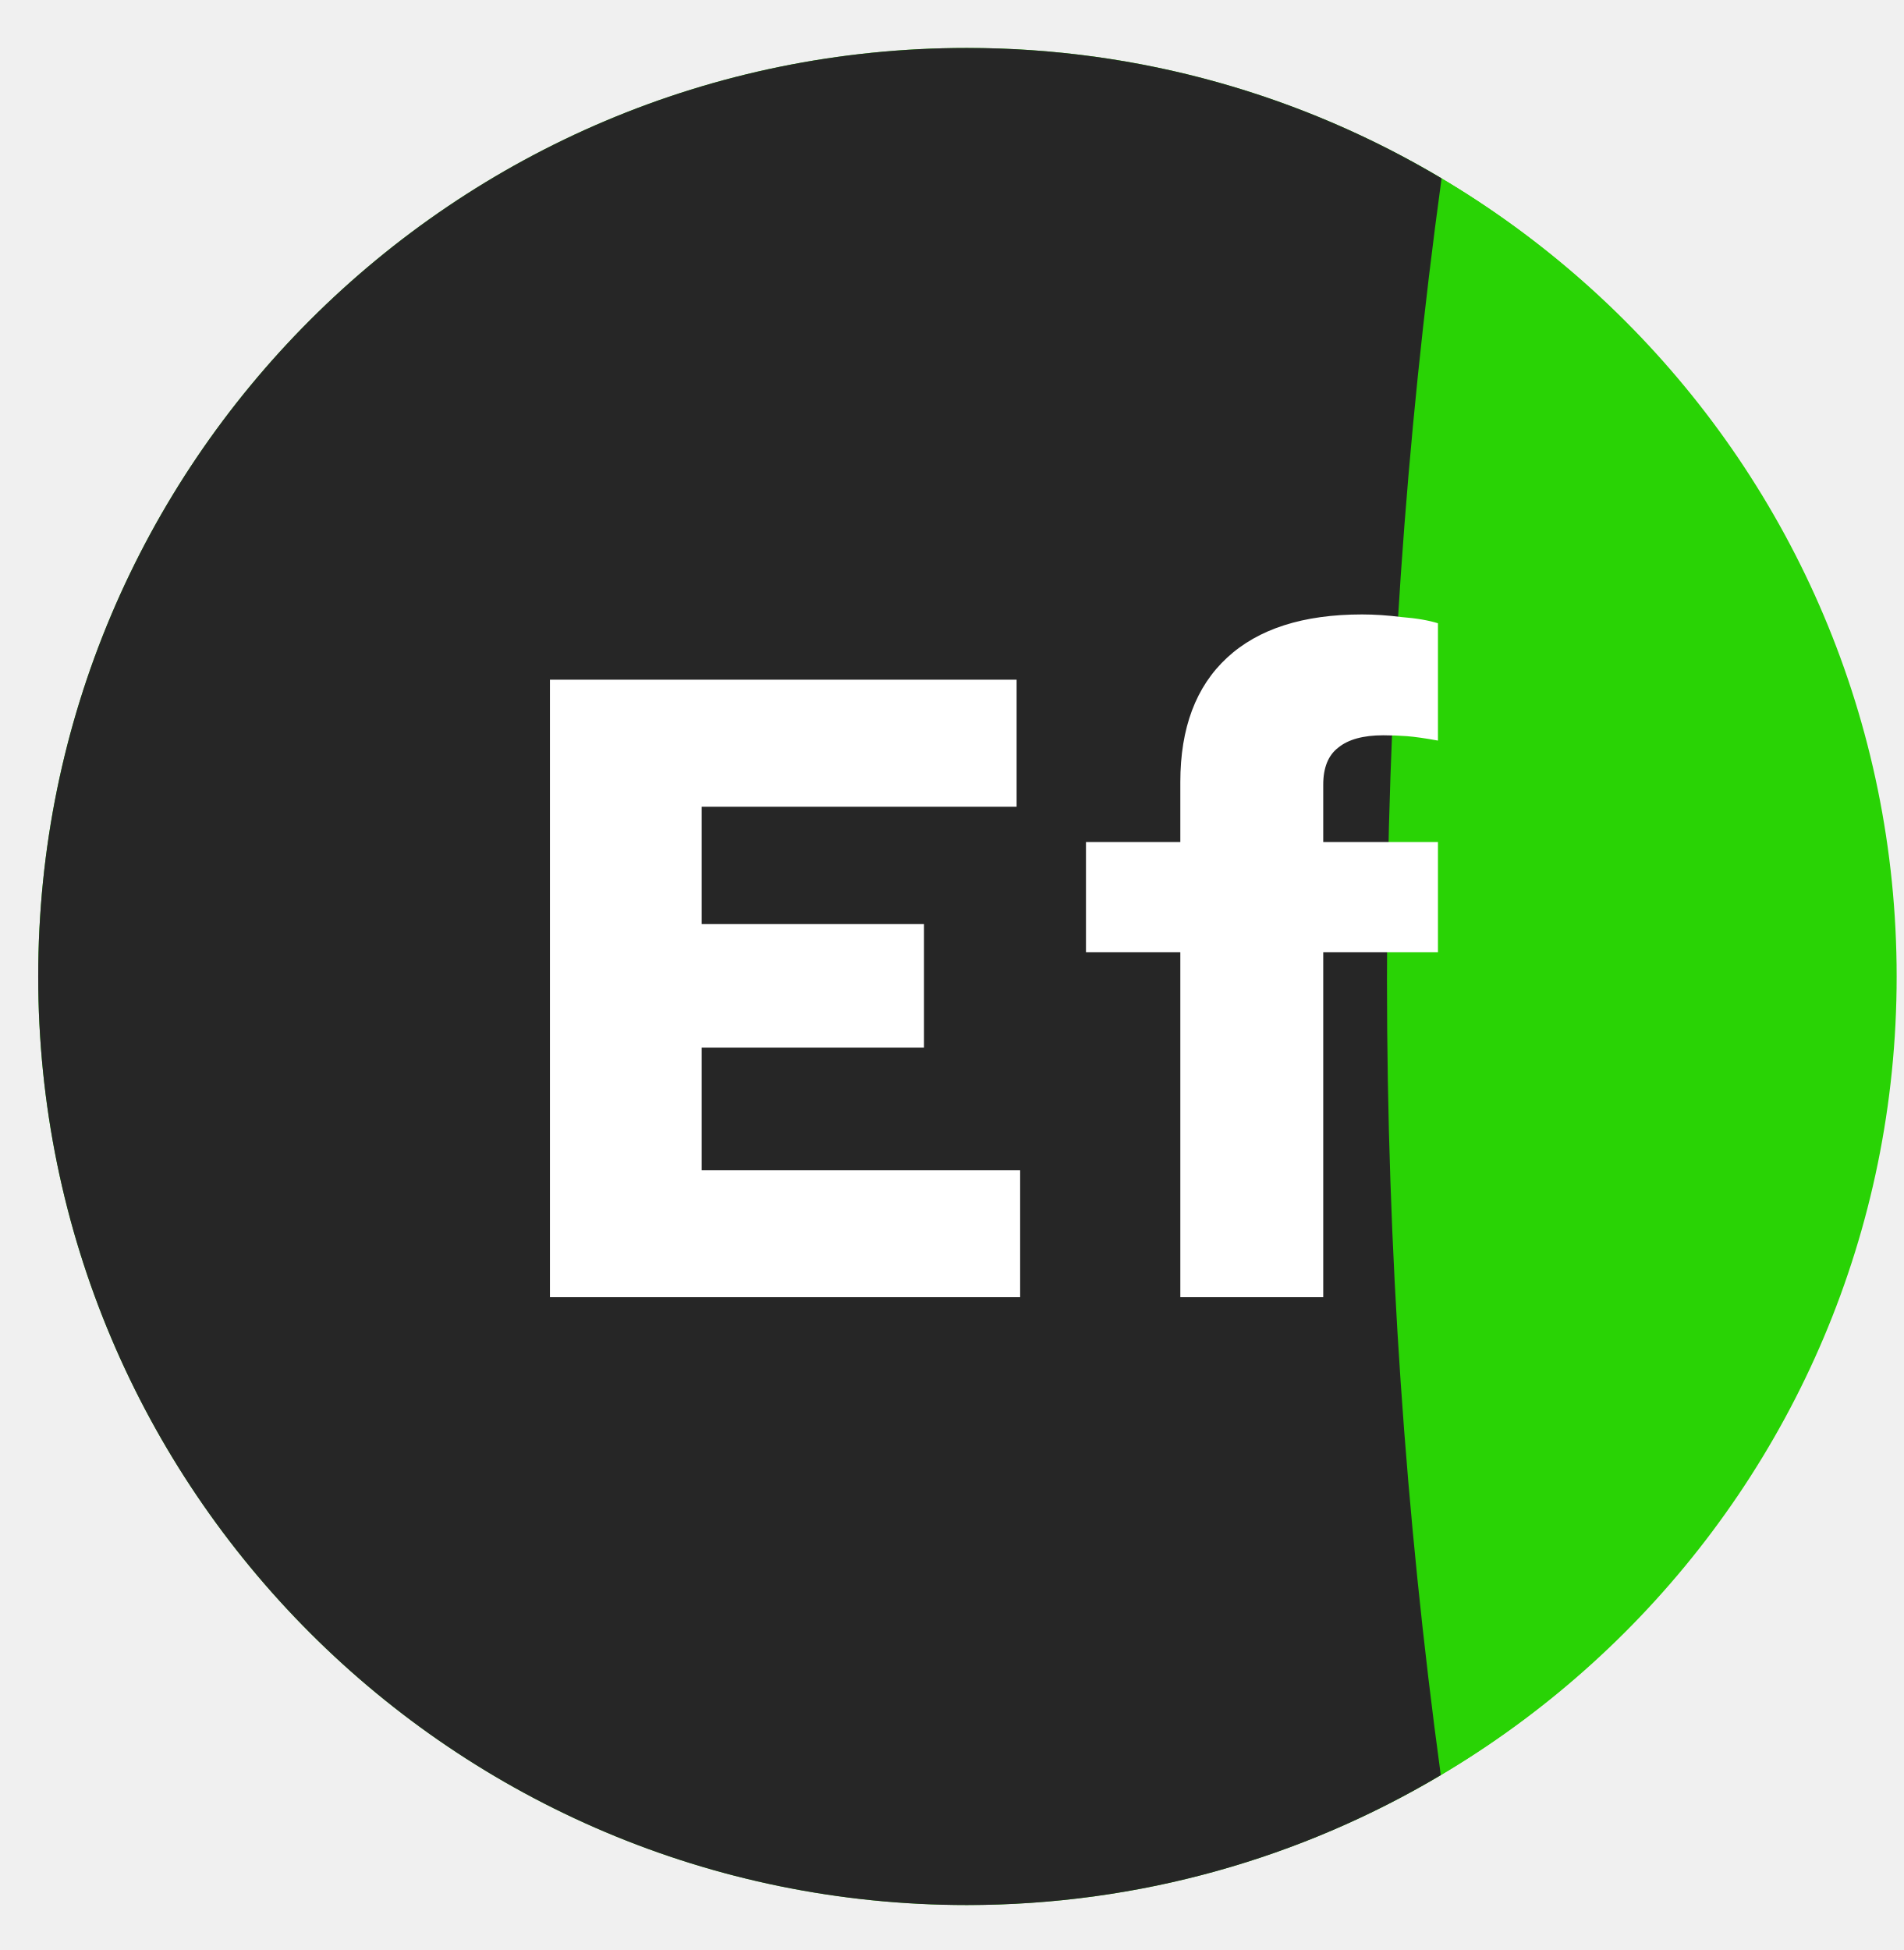
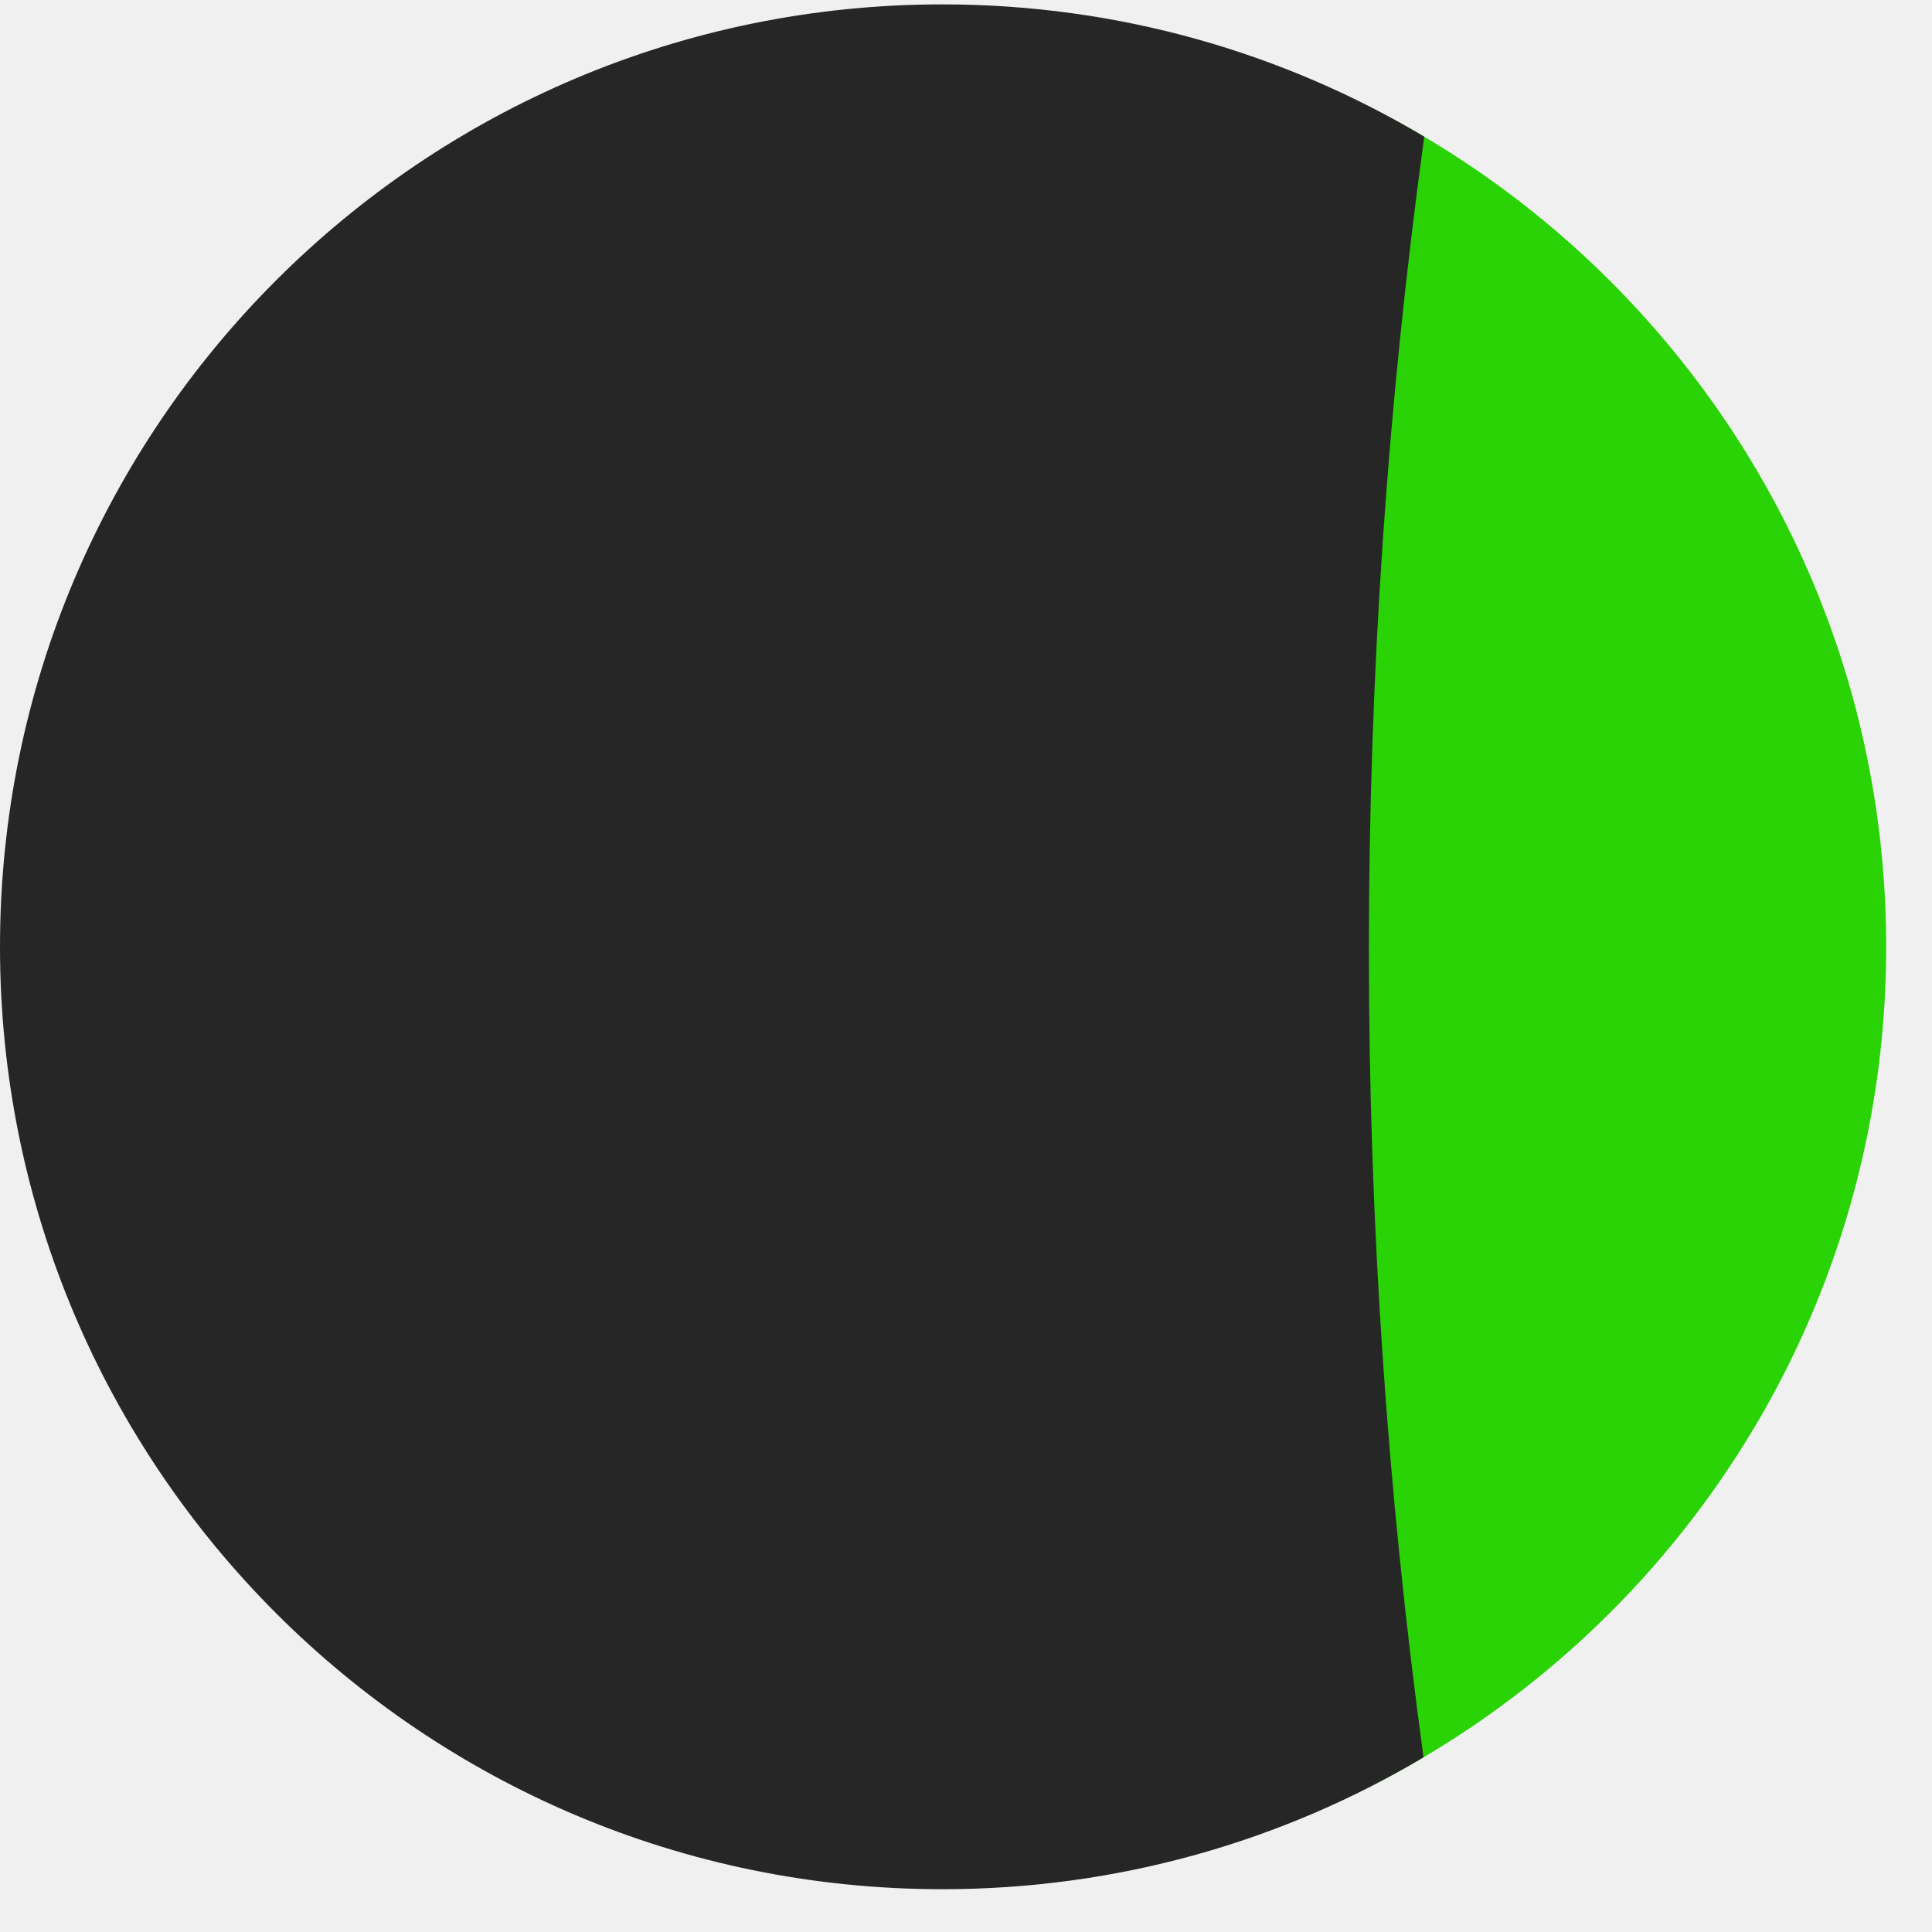
- <svg xmlns="http://www.w3.org/2000/svg" width="41" height="42" viewBox="0 0 41 42" fill="none">
-   <circle cx="20.88" cy="21.033" r="19.97" transform="rotate(-90 20.8804 21.0327)" fill="#29D305" />
-   <circle cx="20.823" cy="21.032" r="19.999" transform="rotate(-90 20.8225 21.0324)" fill="#29D305" />
-   <path fill-rule="evenodd" clip-rule="evenodd" d="M31.049 3.842C30.274 9.482 29.873 15.242 29.873 21.096C29.873 26.909 30.268 32.63 31.032 38.233C28.044 40.011 24.552 41.032 20.823 41.032C9.777 41.032 0.823 32.078 0.823 21.032C0.823 9.987 9.777 1.033 20.823 1.033C24.559 1.033 28.056 2.058 31.049 3.842Z" fill="#262626" />
-   <path d="M11.845 27.94V14.64H21.896V17.376H15.113V19.903H19.901V22.563H15.113V25.204H21.972V27.94H11.845ZM25.422 27.94V20.511H23.39V18.136H25.422V16.844C25.422 15.679 25.758 14.786 26.43 14.165C27.101 13.544 28.07 13.234 29.337 13.234C29.602 13.234 29.887 13.253 30.192 13.291C30.508 13.316 30.768 13.361 30.971 13.424V15.951C30.692 15.9 30.47 15.869 30.305 15.856C30.141 15.844 29.97 15.837 29.793 15.837C29.362 15.837 29.039 15.926 28.823 16.103C28.608 16.268 28.5 16.534 28.5 16.901V18.136H30.971V20.511H28.5V27.94H25.422Z" fill="white" />
+ <svg xmlns="http://www.w3.org/2000/svg" width="41" height="41" viewBox="0 0 41 41" fill="none">
+   <circle cx="20.057" cy="20.093" r="19.97" transform="rotate(-90 20.0572 20.0925)" fill="#29D305" />
+   <path fill-rule="evenodd" clip-rule="evenodd" d="M30.225 2.901C29.451 8.542 29.05 14.302 29.05 20.155C29.05 25.968 29.445 31.689 30.209 37.293C27.221 39.071 23.729 40.092 19.999 40.092C8.954 40.092 0 31.138 0 20.092C0 9.047 8.954 0.093 19.999 0.093C23.736 0.093 27.233 1.118 30.225 2.901Z" fill="#262626" />
</svg>
